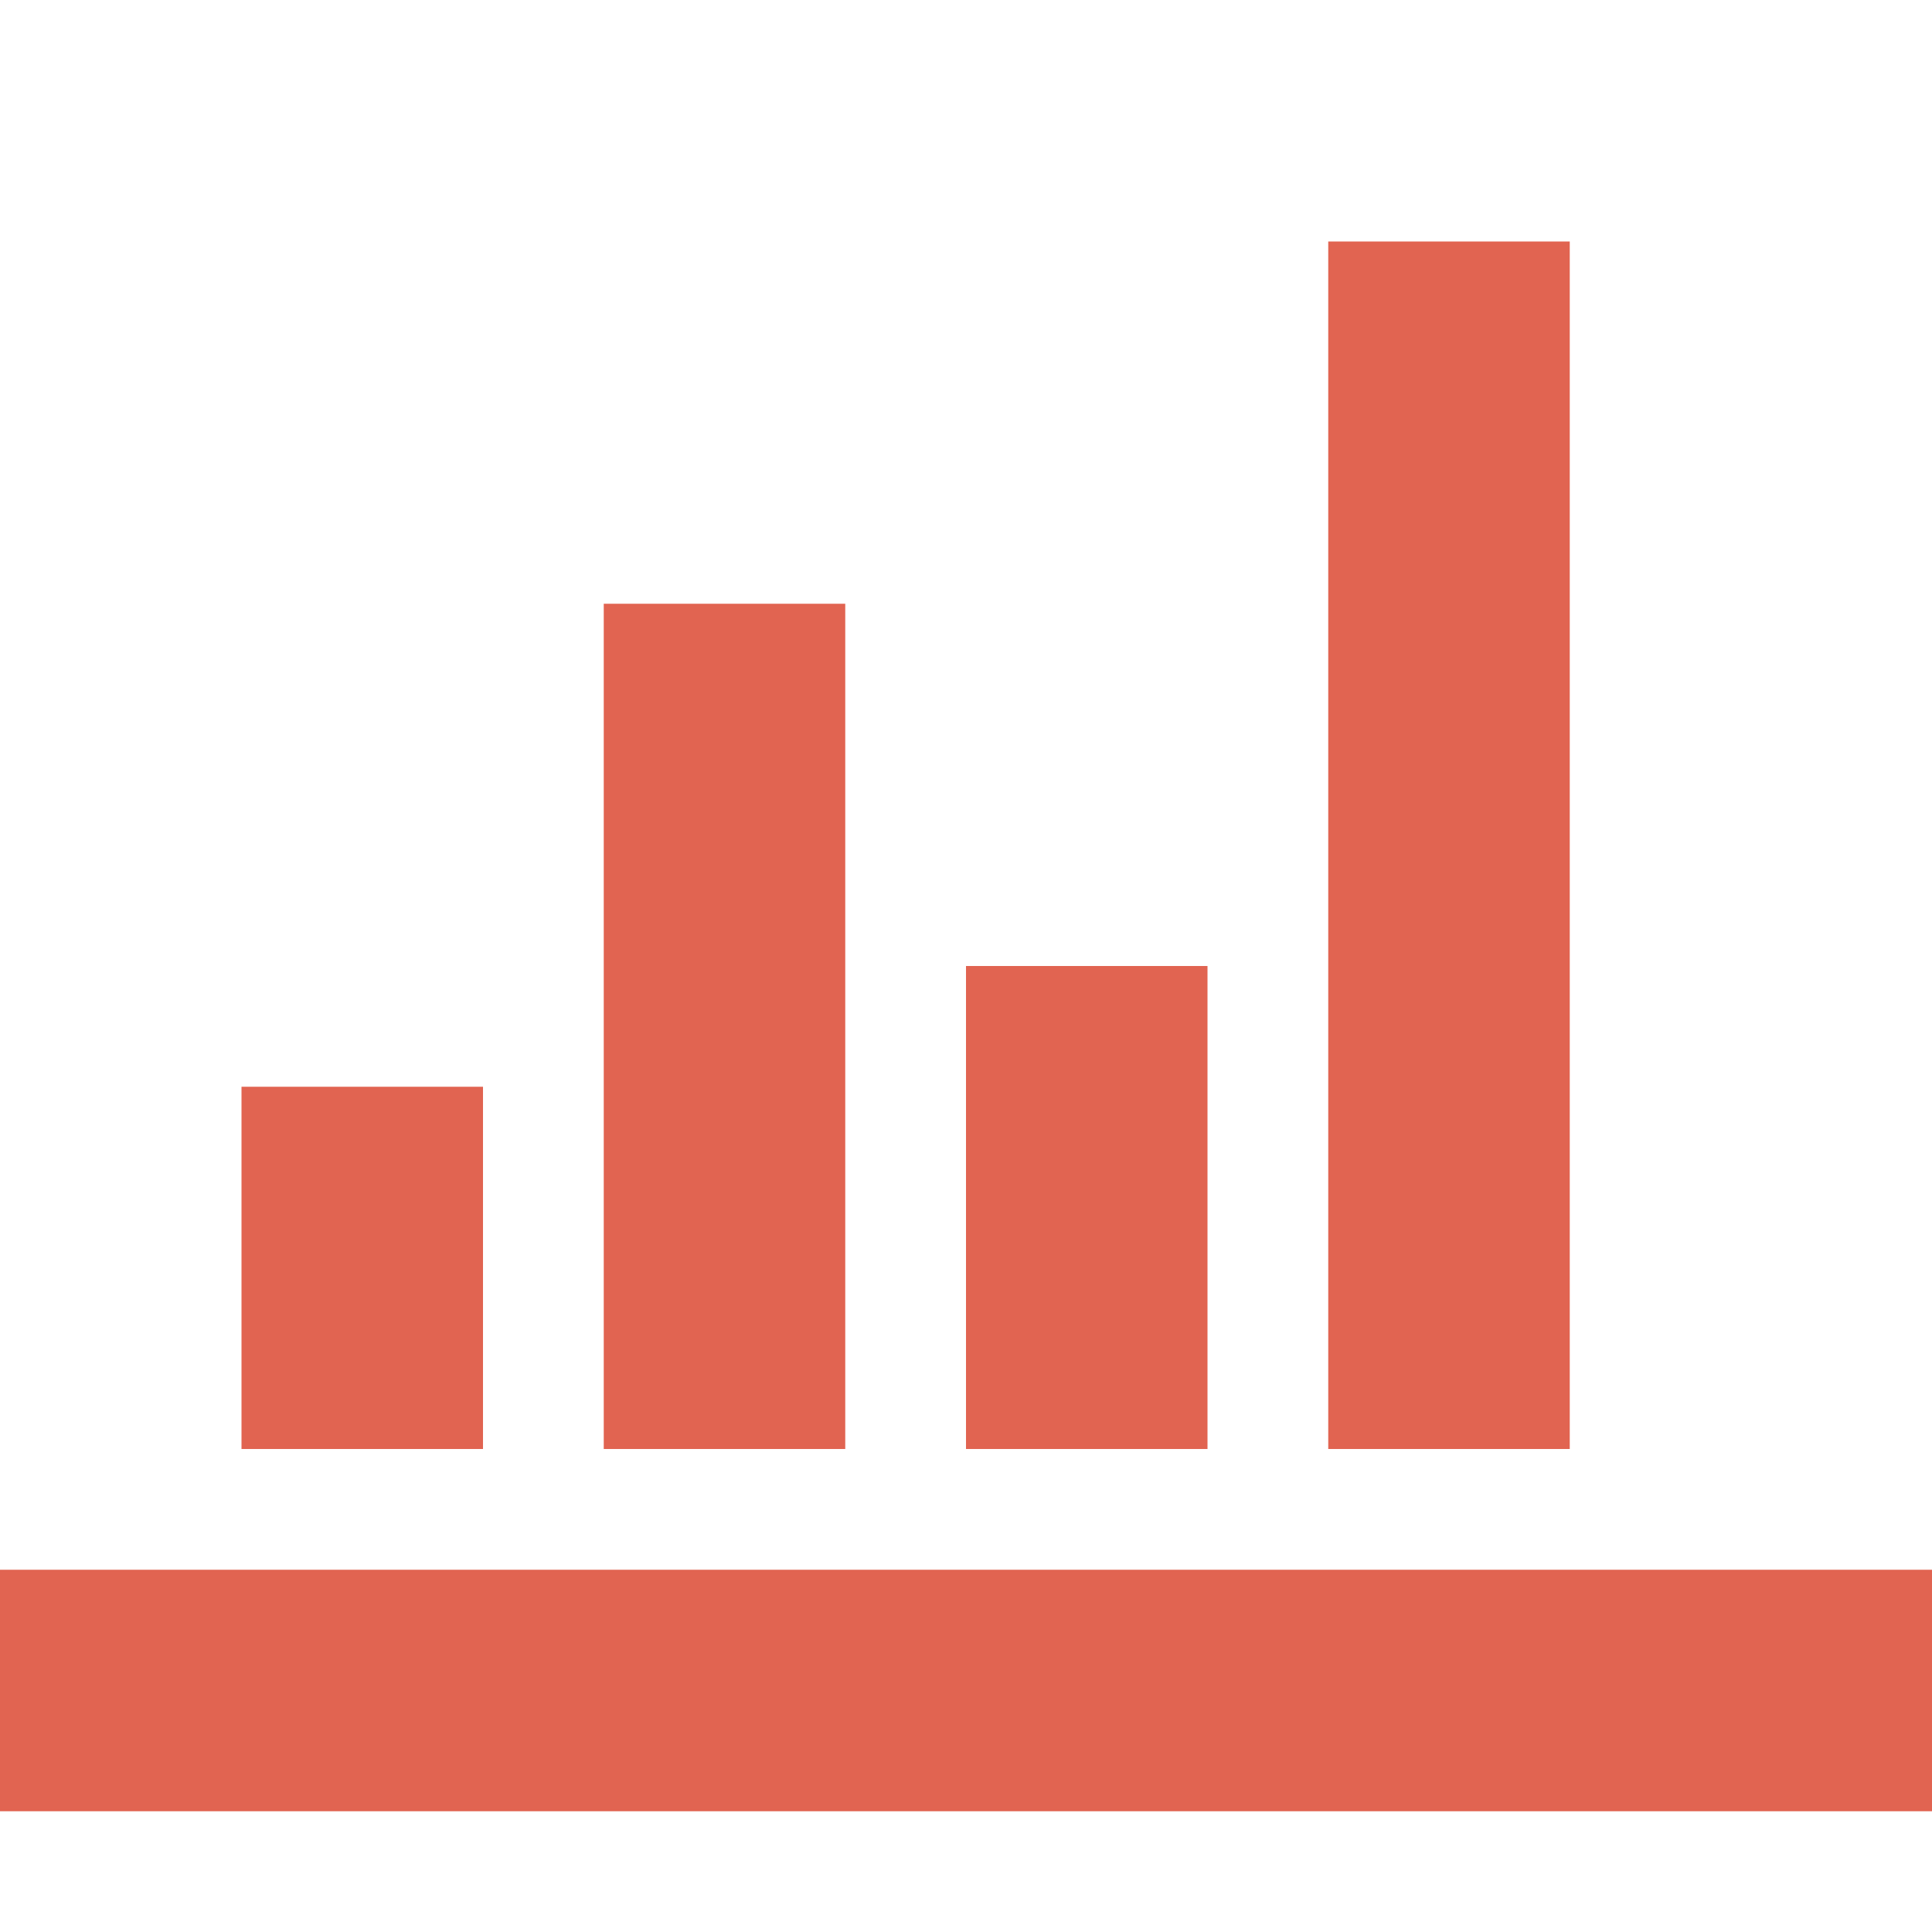
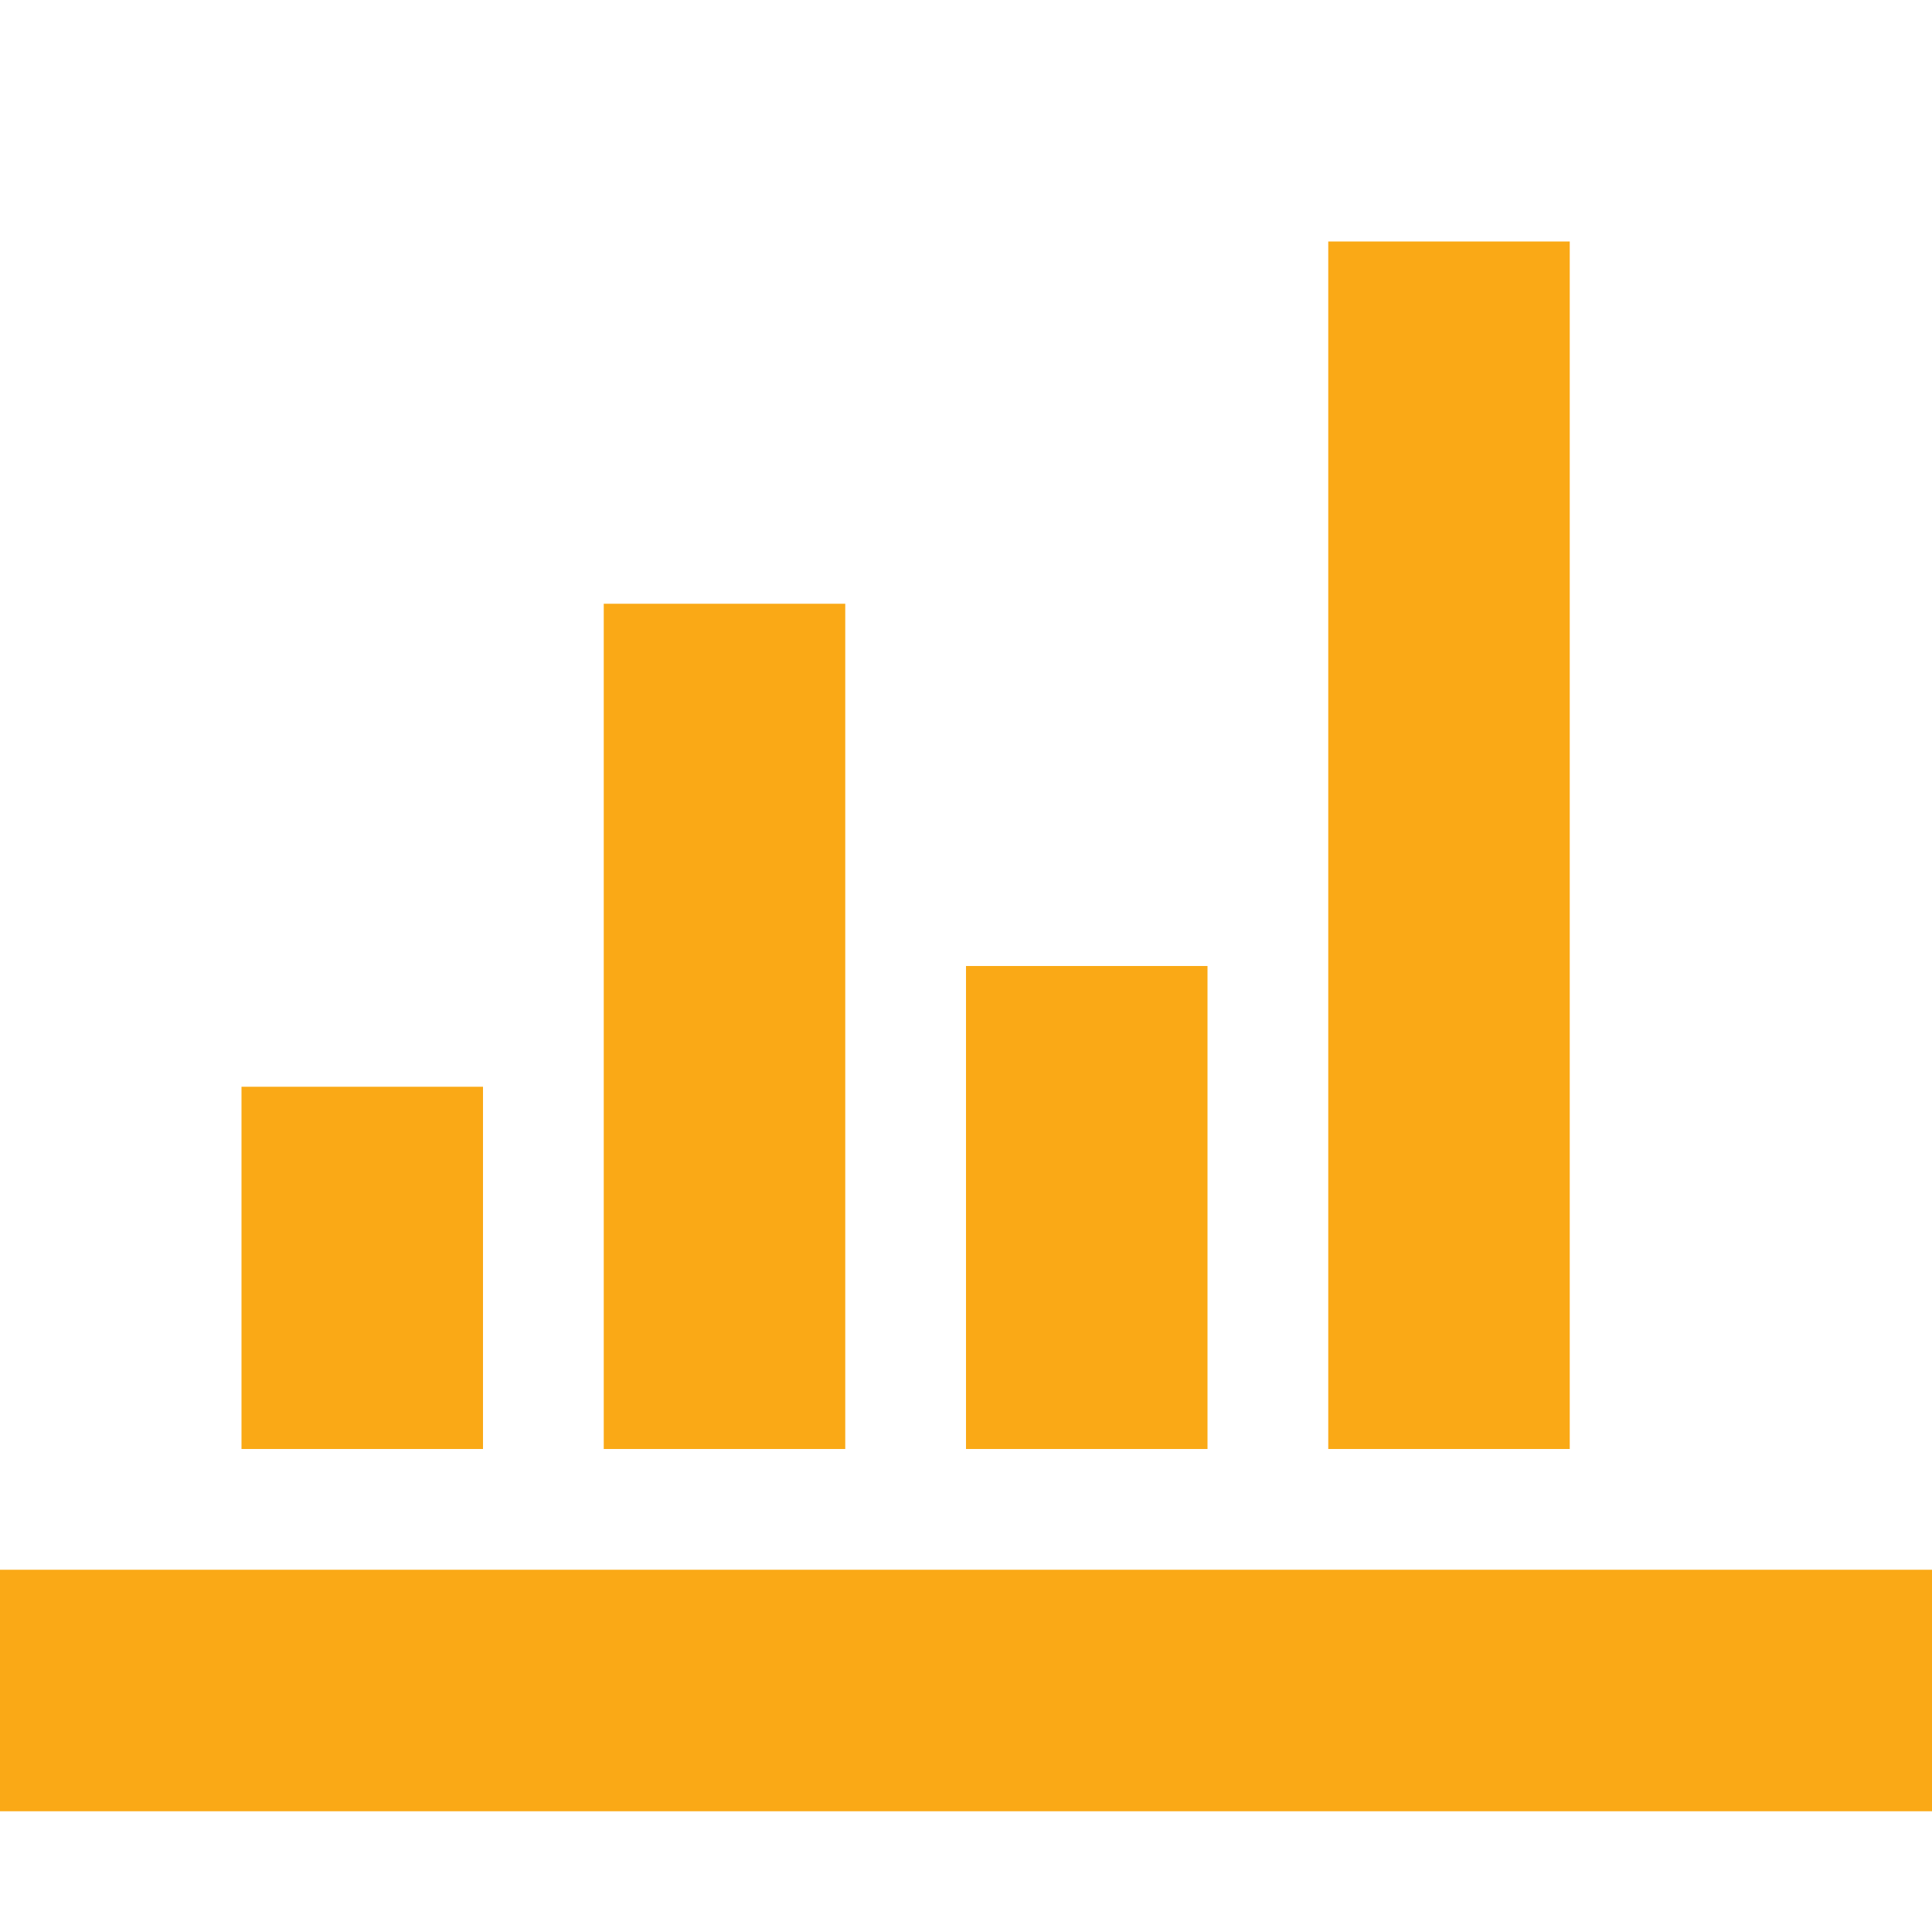
- <svg xmlns="http://www.w3.org/2000/svg" version="1.1" width="512" height="512" viewBox="0 0 512 512" fill="#E16451">
+ <svg xmlns="http://www.w3.org/2000/svg" fill="#faa916" version="1.1" width="512" height="512" viewBox="0 0 512 512">
  <g id="icomoon-ignore">
</g>
  <path d="M0 416h512v64h-512zM64 288h64v96h-64zM160 160h64v224h-64zM256 256h64v128h-64zM352 64h64v320h-64z" />
</svg>
